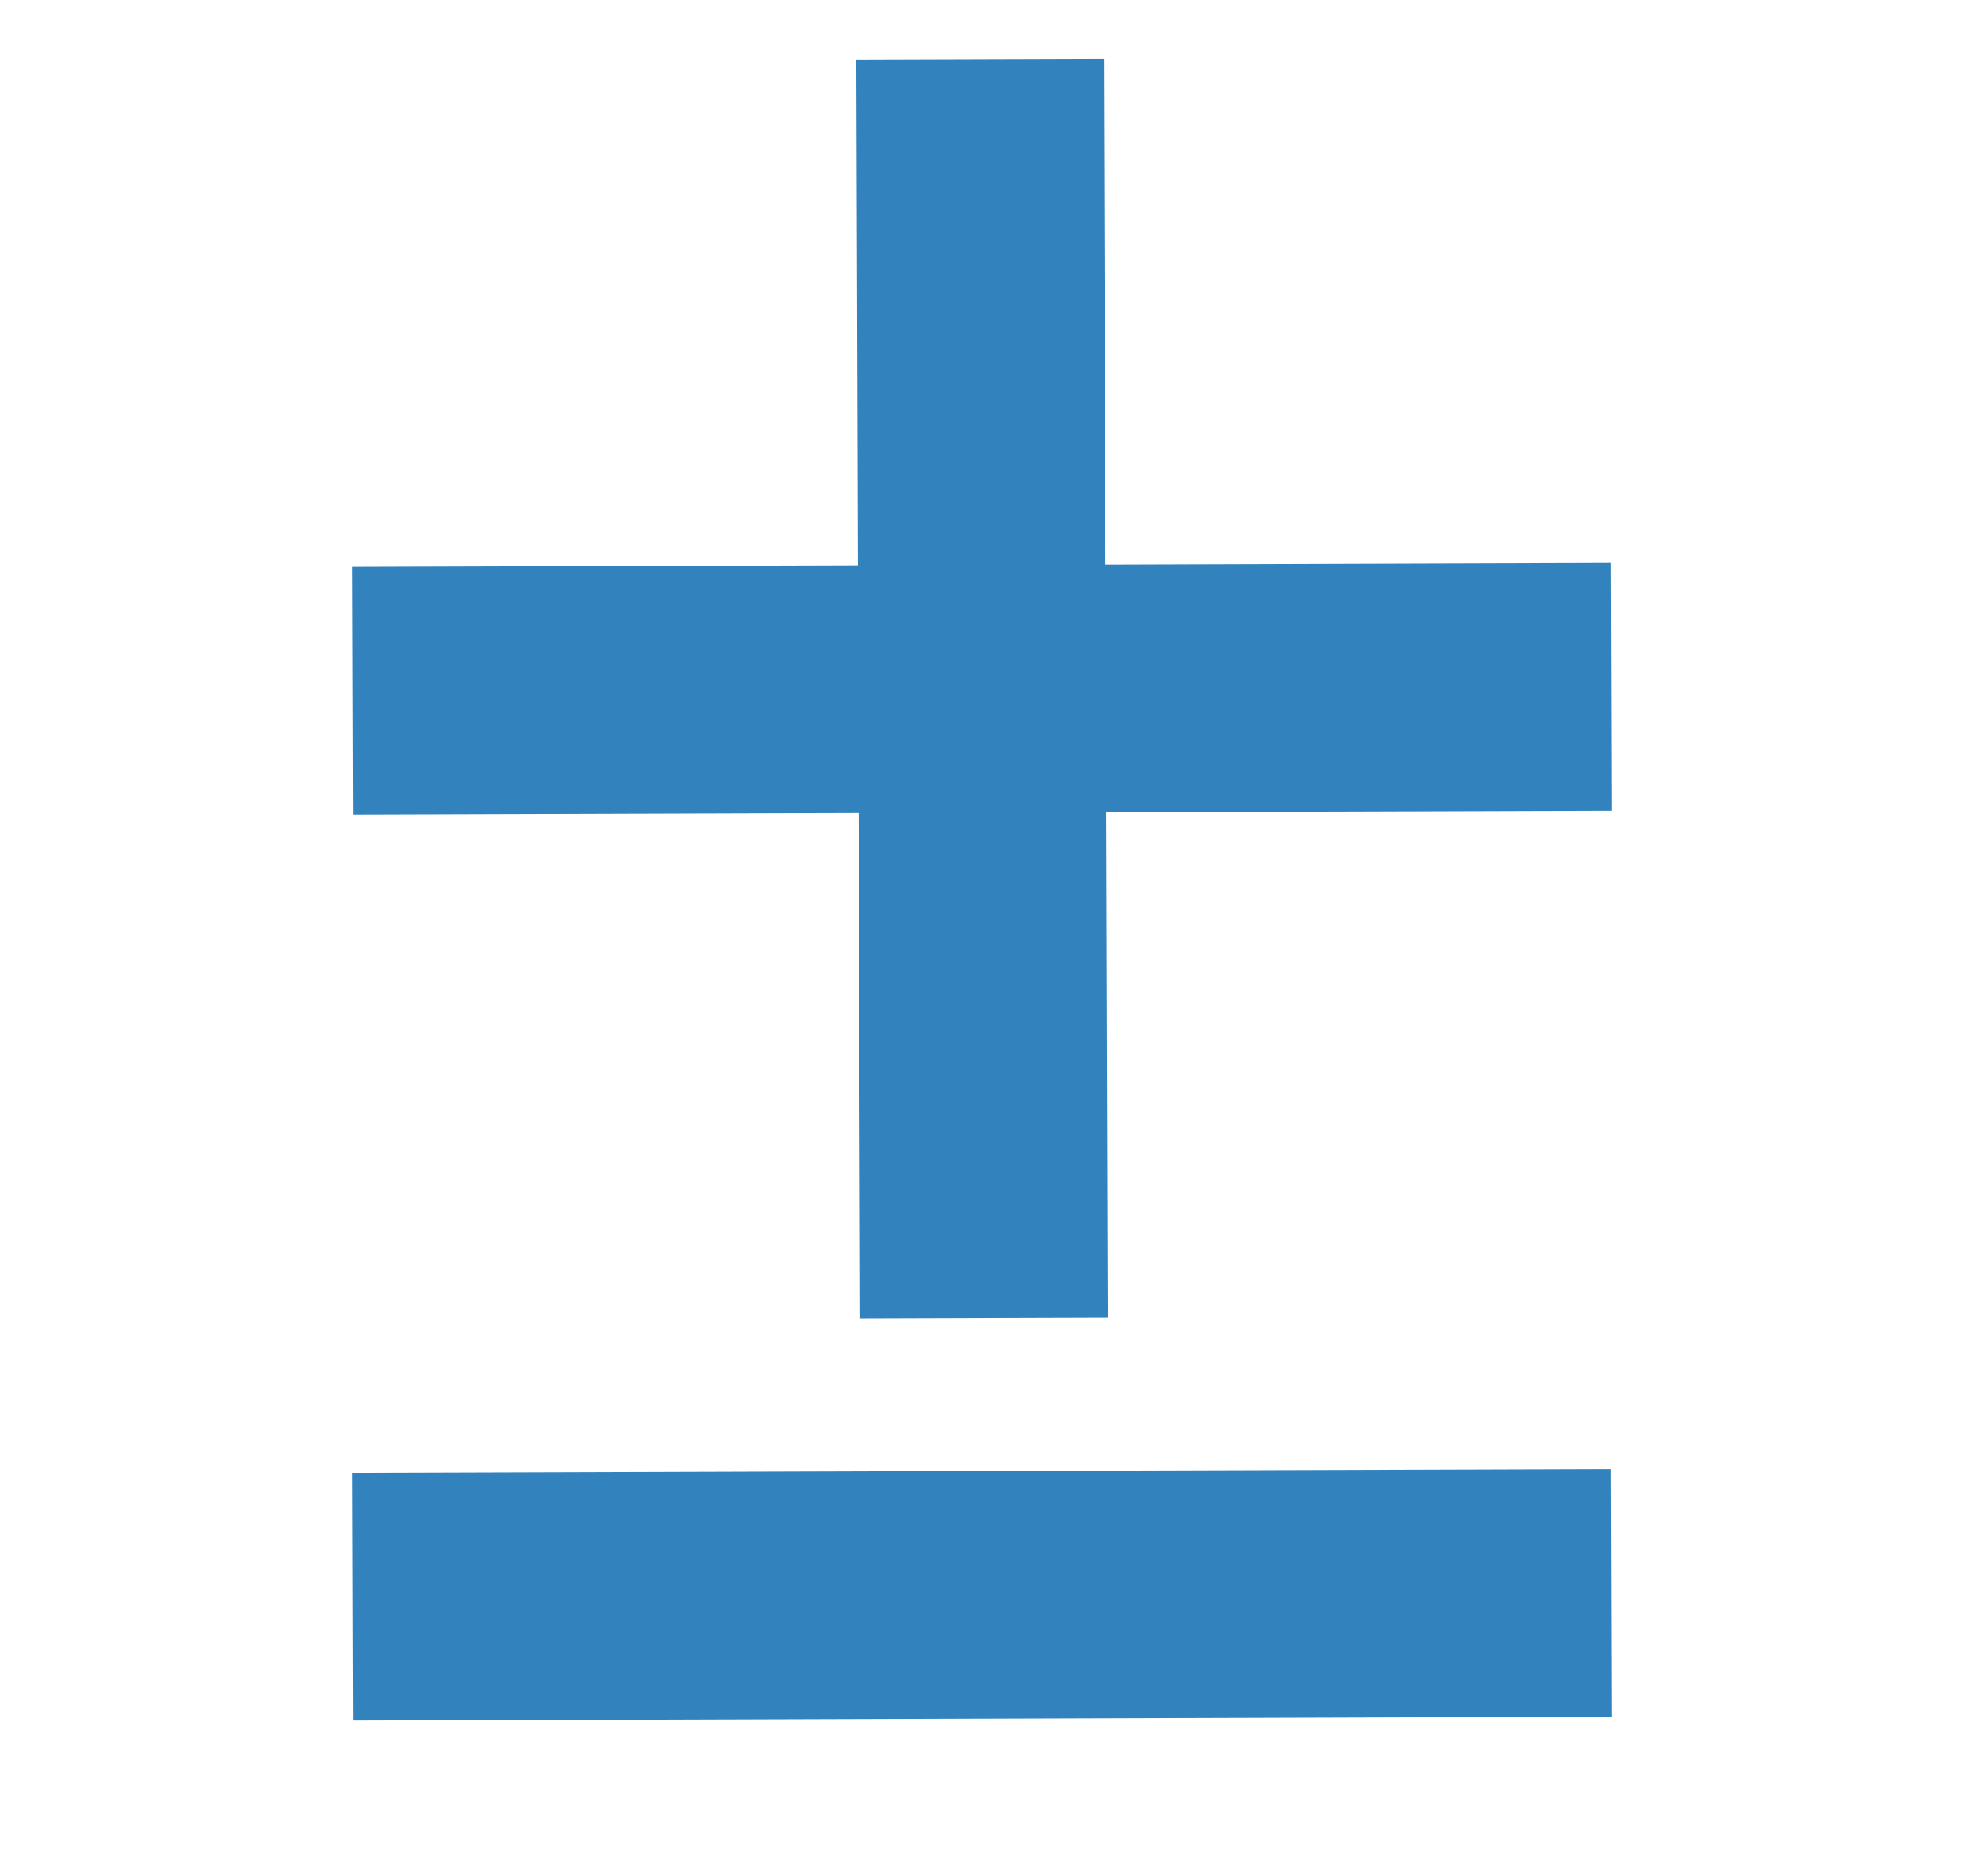
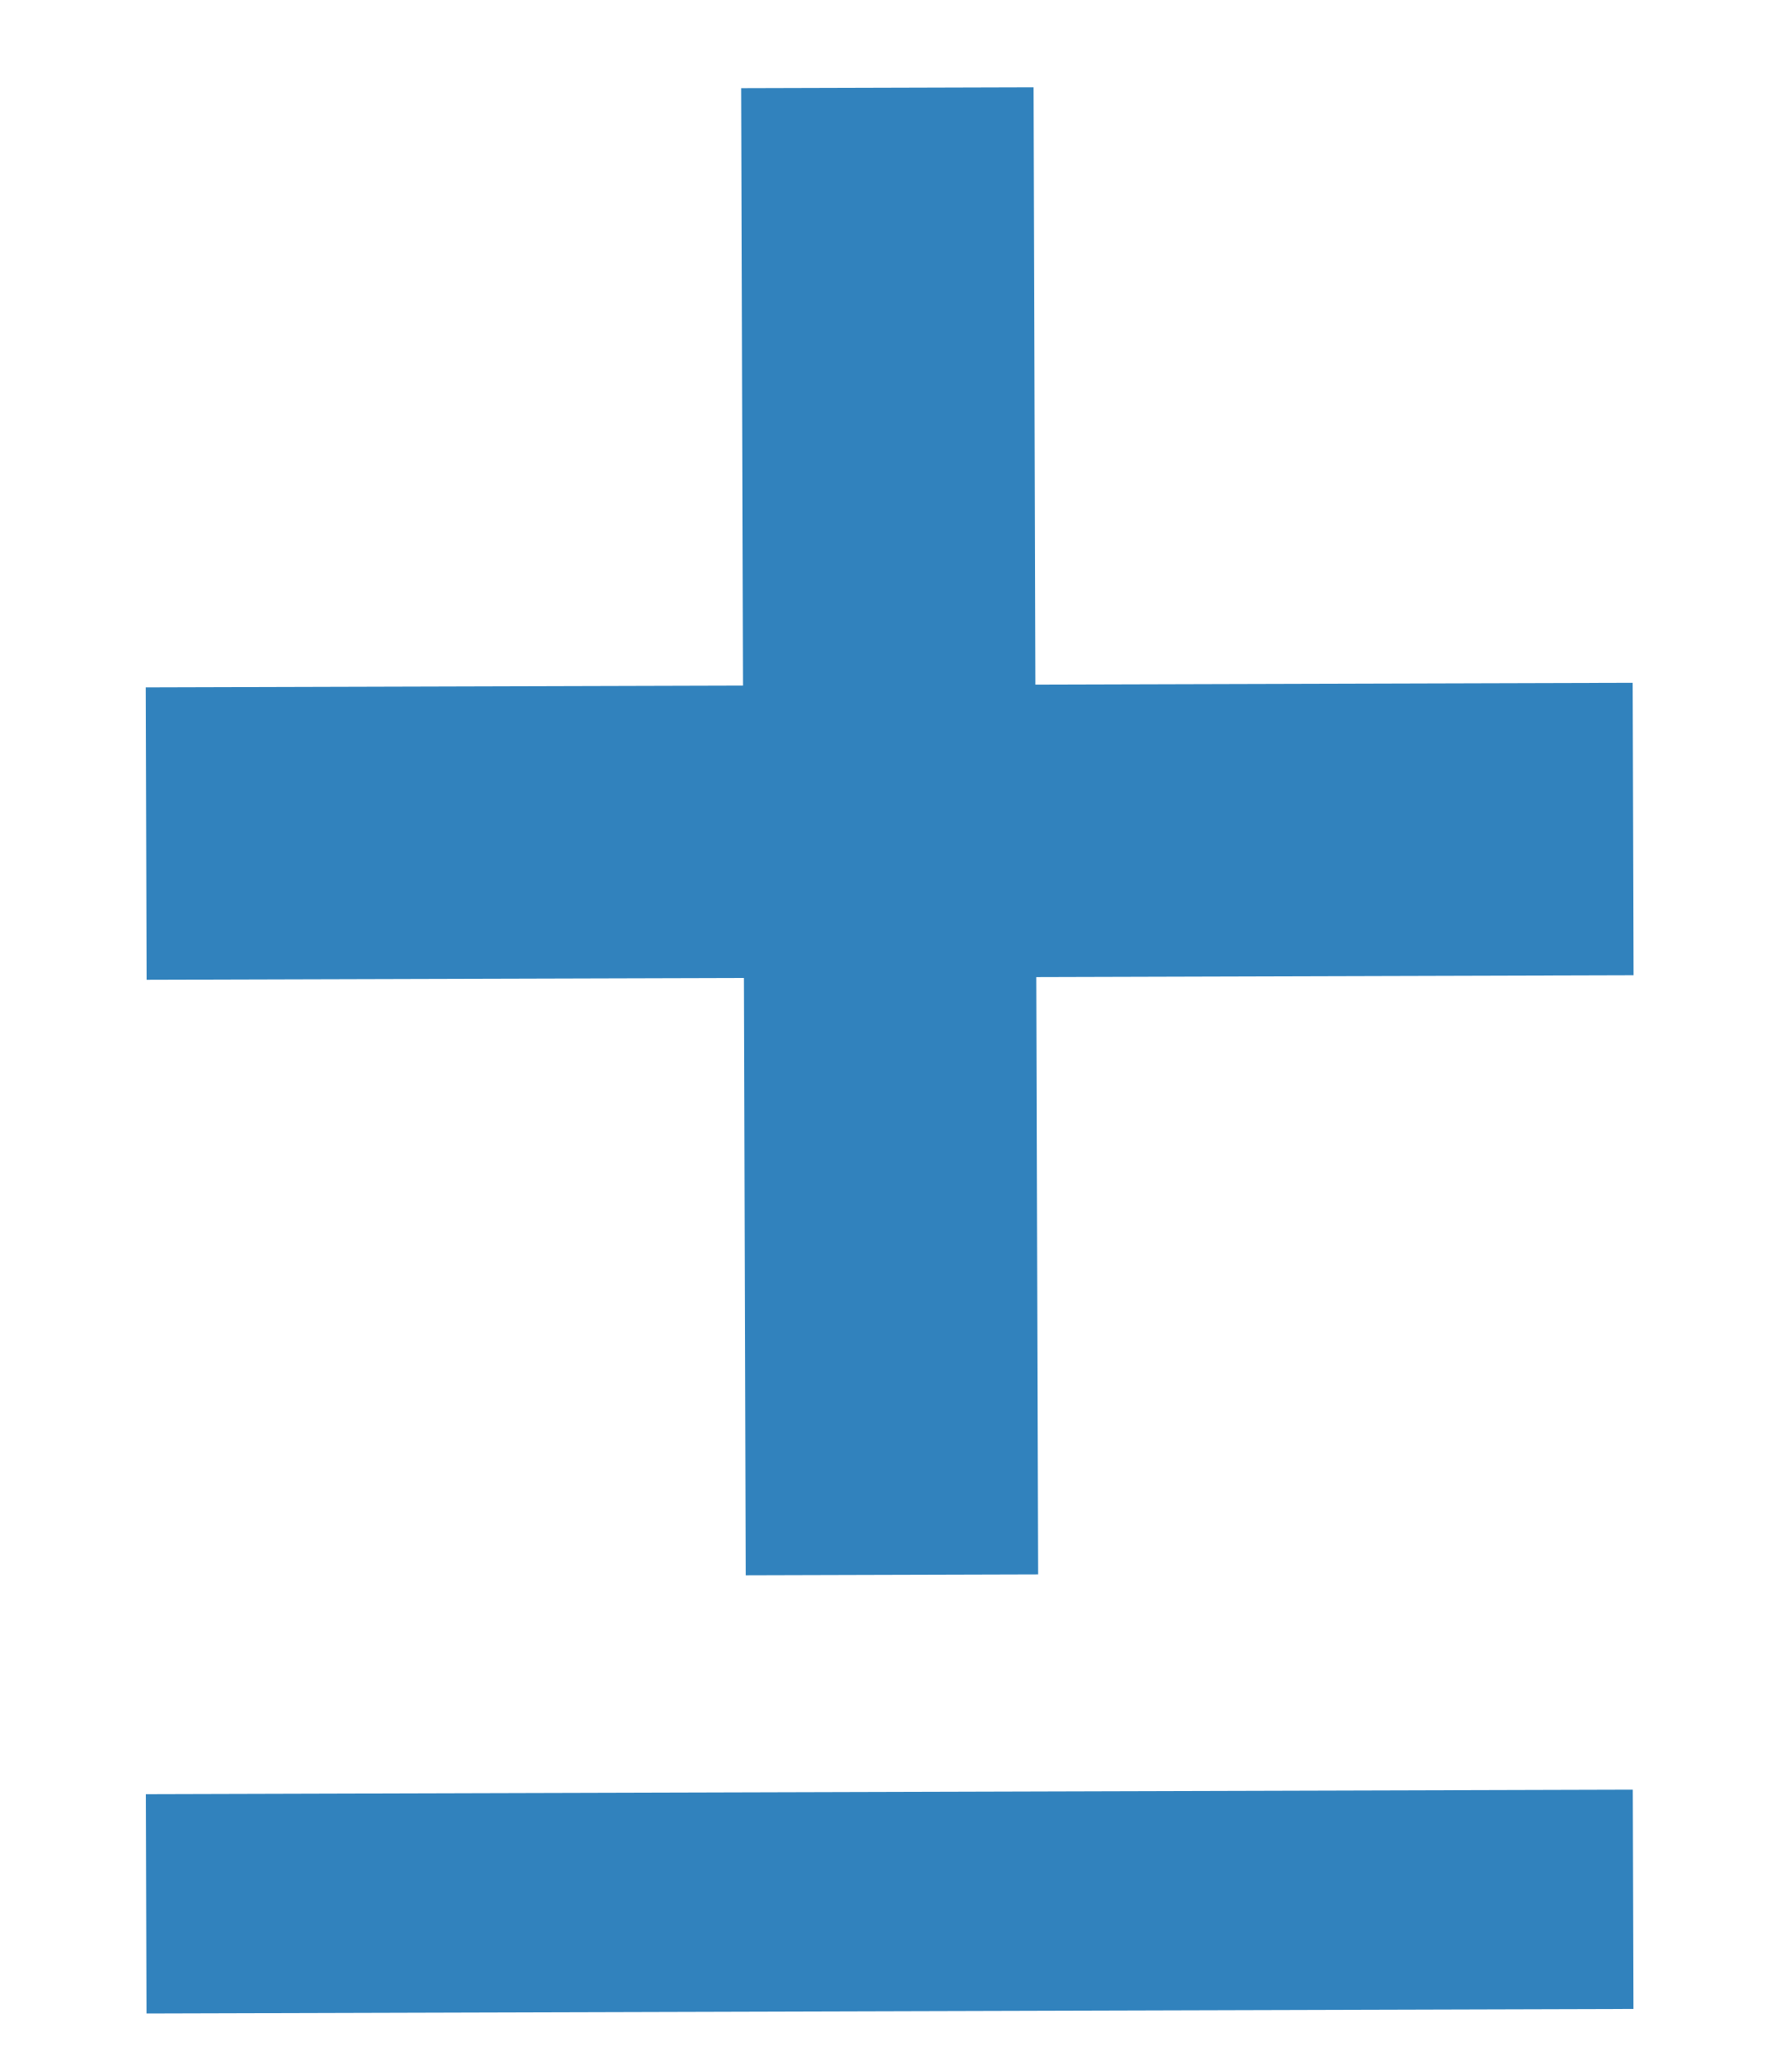
- <svg xmlns="http://www.w3.org/2000/svg" width="793.299" height="757.687" id="svg2" version="1.1">
-   <defs id="defs4" />
-   <g id="layer1" transform="translate(21.65247,-325.1302)">
-     <path style="fill:none;stroke:none" id="path2993" d="m 525.714,598.076 c 0,113.613 -76.112,205.714 -170,205.714 -93.888,0 -170,-92.101 -170,-205.714 0,-0.701 0.003,-1.402 0.009,-2.103" />
-     <path id="path4530" d="m 374.216,349.055 1.562,508.55" style="fill:none;stroke:#3182bd;stroke-width:100;stroke-linecap:butt;stroke-linejoin:miter;stroke-miterlimit:4;stroke-opacity:1;stroke-dasharray:none" />
-     <path style="fill:none;stroke:#3182bd;stroke-width:100;stroke-linecap:butt;stroke-linejoin:miter;stroke-miterlimit:4;stroke-opacity:1;stroke-dasharray:none" d="m 629.272,602.549 -508.55,1.562" id="path4615" />
-     <path id="path4617" d="m 629.272,968.549 -508.55,1.562" style="fill:none;stroke:#3182bd;stroke-width:100;stroke-linecap:butt;stroke-linejoin:miter;stroke-miterlimit:4;stroke-opacity:1;stroke-dasharray:none" />
+ <svg xmlns="http://www.w3.org/2000/svg" width="608.55" height="708.556" id="svg2" version="1.1">
+   <defs id="defs4">
+     <clipPath clipPathUnits="userSpaceOnUse" id="clipPath3796">
+       <rect style="fill:#000000;fill-opacity:1;stroke:#3182bd;stroke-width:0;stroke-miterlimit:4;stroke-opacity:1;stroke-dasharray:none" id="rect3798" width="800" height="764" x="-23.652" y="322.817" />
+     </clipPath>
+     <clipPath clipPathUnits="userSpaceOnUse" id="clipPath3800">
+       <rect style="fill:#000000;fill-opacity:1;stroke:#3182bd;stroke-width:0;stroke-miterlimit:4;stroke-opacity:1;stroke-dasharray:none" id="rect3802" width="800" height="764" x="-23.652" y="322.817" />
+     </clipPath>
+     <clipPath clipPathUnits="userSpaceOnUse" id="clipPath3804">
+       <rect style="fill:#000000;fill-opacity:1;stroke:#3182bd;stroke-width:0;stroke-miterlimit:4;stroke-opacity:1;stroke-dasharray:none" id="rect3806" width="800" height="764" x="-23.652" y="322.817" />
+     </clipPath>
+     <clipPath clipPathUnits="userSpaceOnUse" id="clipPath3808">
+       <rect style="fill:#000000;fill-opacity:1;stroke:#3182bd;stroke-width:0;stroke-miterlimit:4;stroke-opacity:1;stroke-dasharray:none" id="rect3810" width="800" height="764" x="-42.935" y="292.177" />
+     </clipPath>
+   </defs>
+   <g id="layer1" transform="translate(-70.72224,-329.6959)">
+     <path style="fill:none;stroke:none" id="path2993" d="M 525.714,598.076 A 170,205.714 0 1 1 185.723,595.974" transform="translate(19.28289,10.64073)" clip-path="url(#clipPath3808)" />
+     <path id="path4530" d="m 374.216,379.696 1.562,508.55" style="fill:none;stroke:#3182bd;stroke-width:100;stroke-linecap:butt;stroke-linejoin:miter;stroke-miterlimit:4;stroke-opacity:1;stroke-dasharray:none" clip-path="url(#clipPath3804)" transform="translate(0,-20)" />
+     <path style="fill:none;stroke:#3182bd;stroke-width:100;stroke-linecap:butt;stroke-linejoin:miter;stroke-miterlimit:4;stroke-opacity:1;stroke-dasharray:none" d="m 629.272,633.19 -508.55,1.562" id="path4615" clip-path="url(#clipPath3800)" transform="translate(0,-20)" />
+     <path id="path4617" d="m 629.272,999.19 -508.55,1.562" style="fill:none;stroke:#3182bd;stroke-width:75;stroke-linecap:butt;stroke-linejoin:miter;stroke-miterlimit:4;stroke-opacity:1;stroke-dasharray:none" clip-path="url(#clipPath3796)" transform="translate(0,-20)" />
  </g>
</svg>
